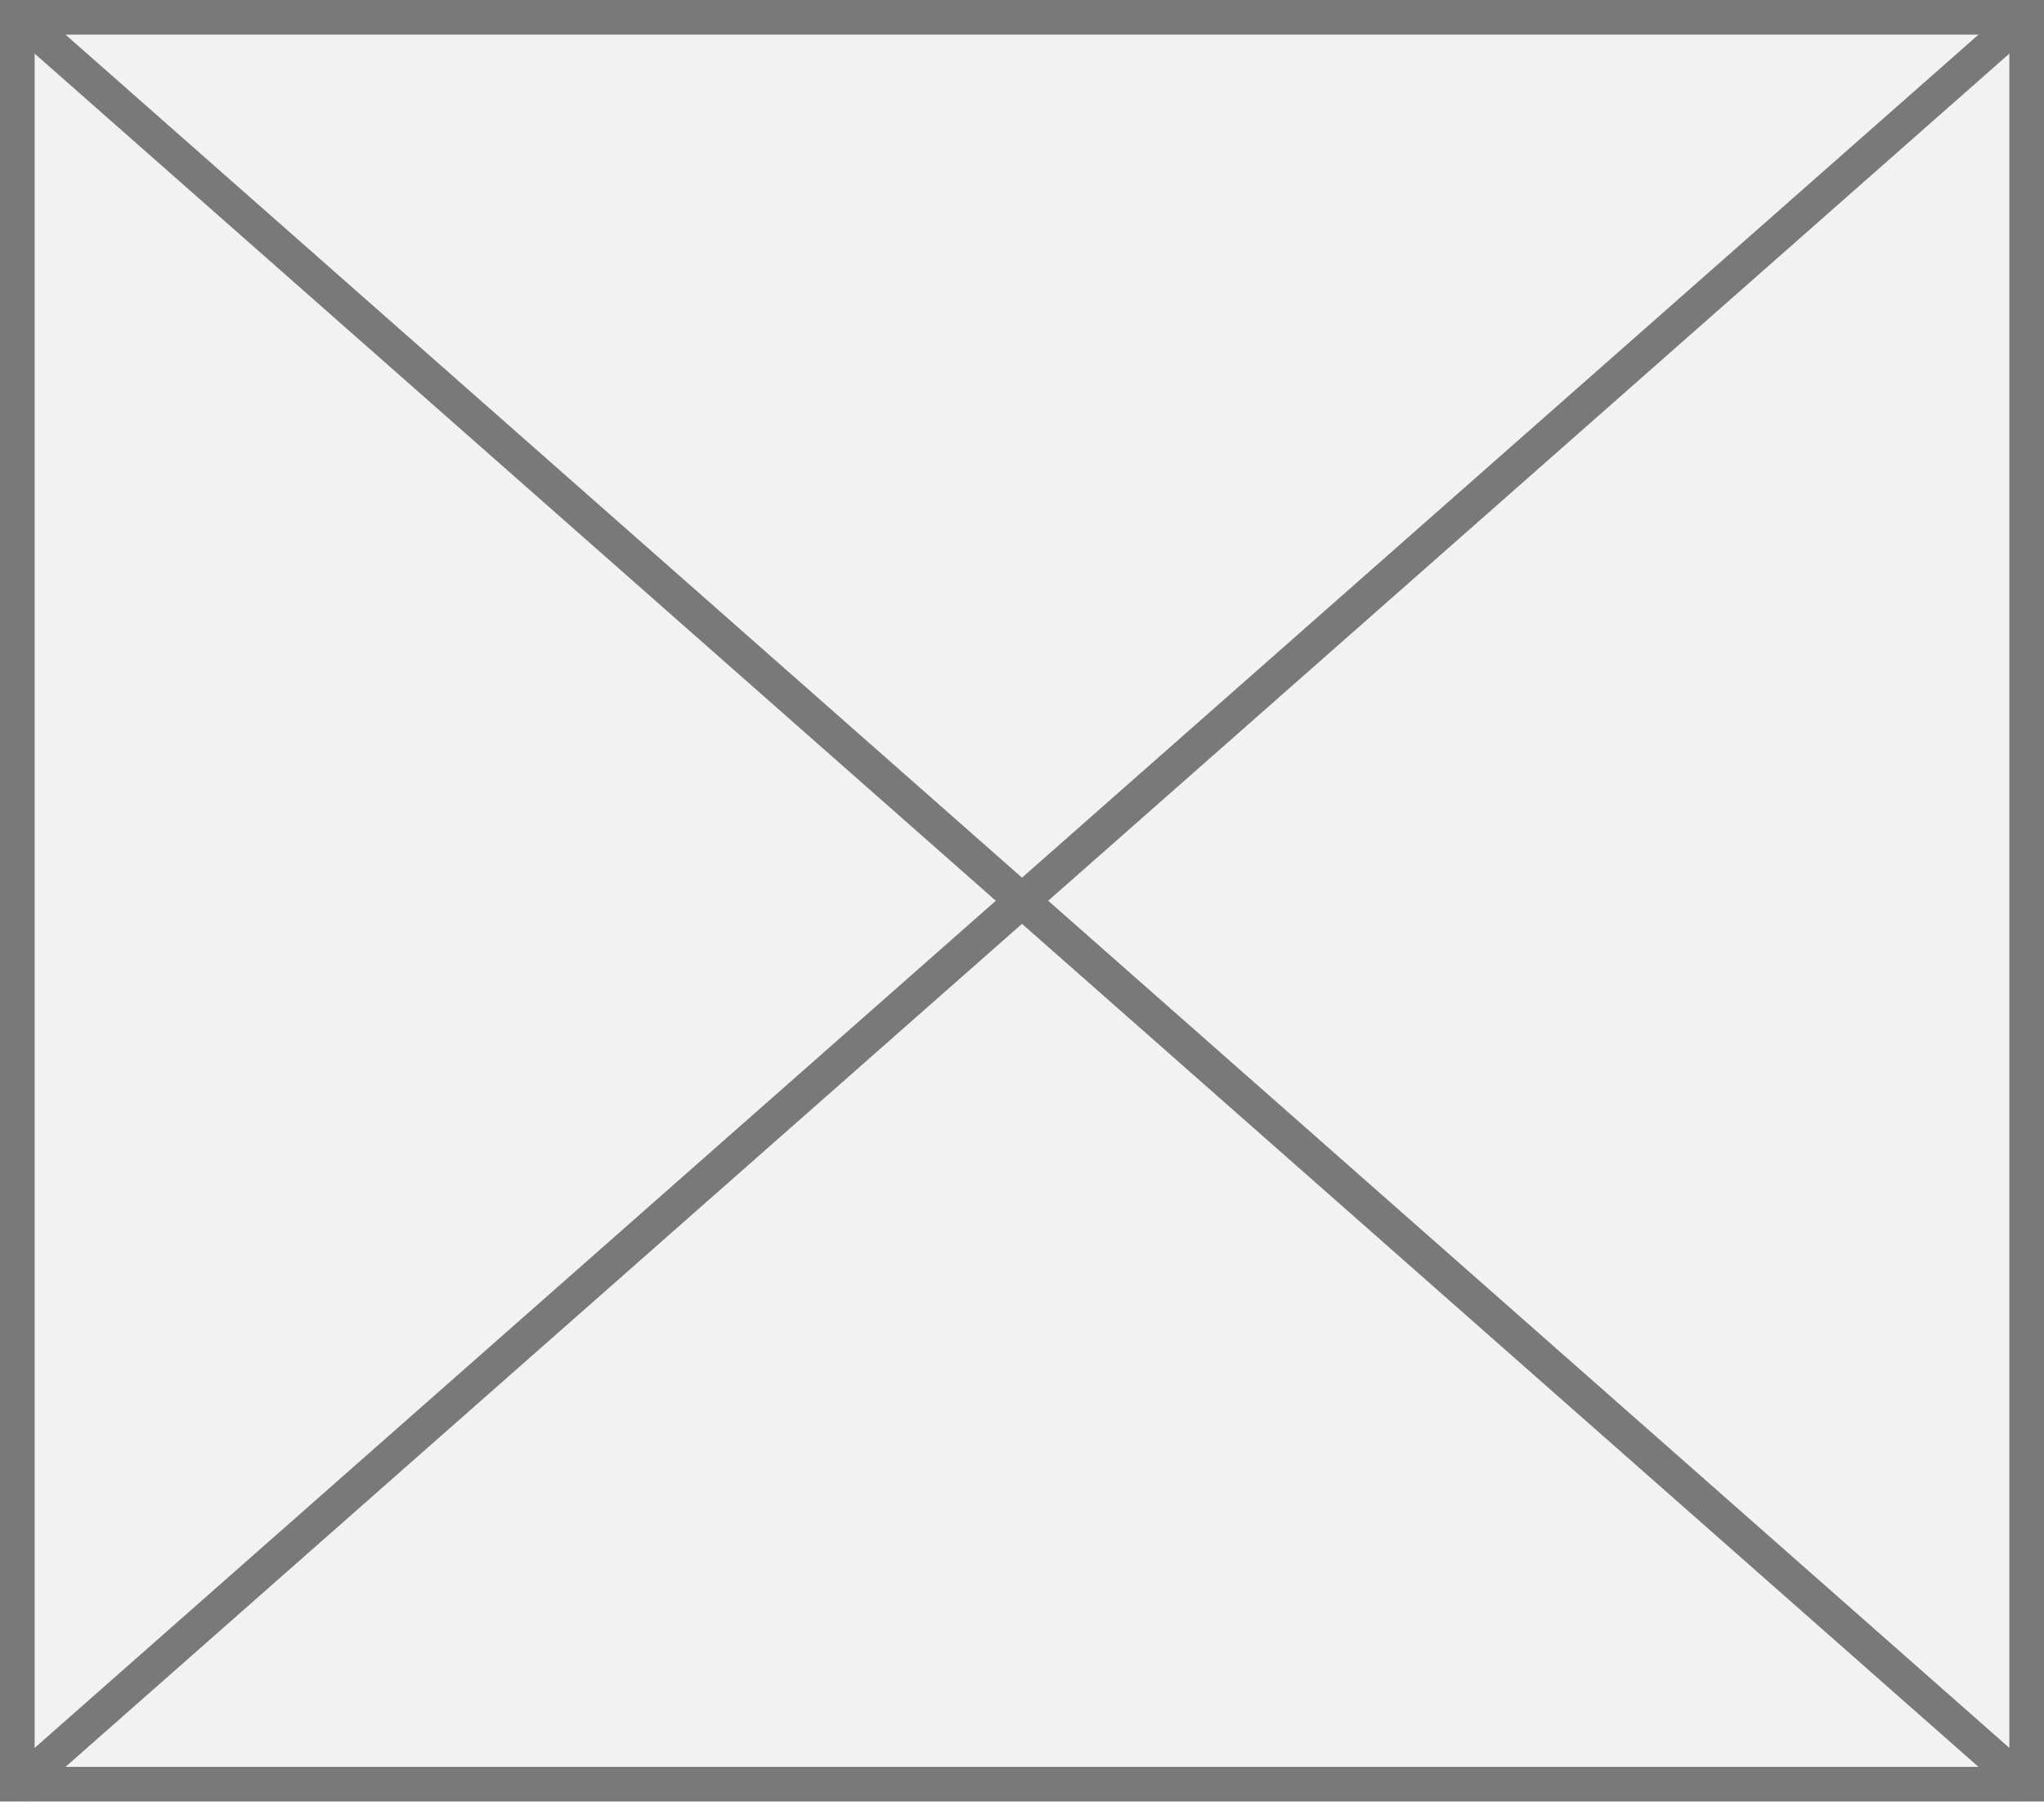
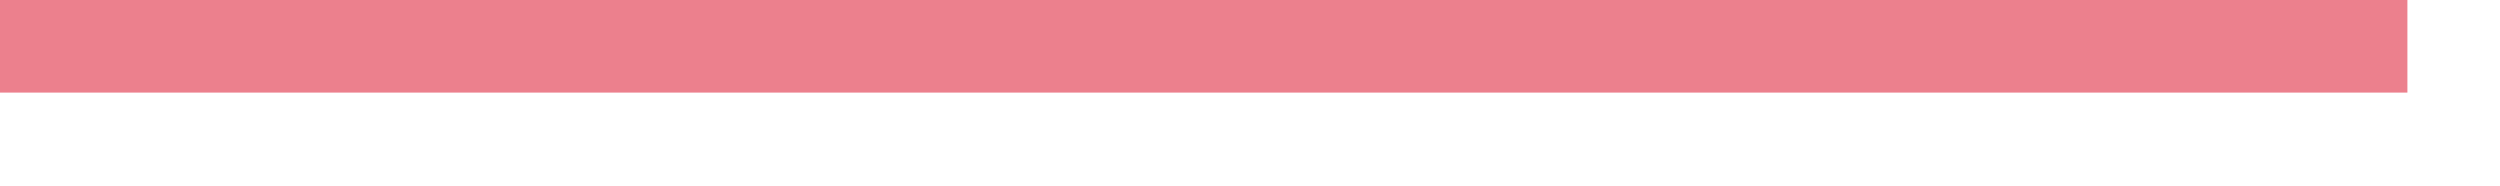
- <svg xmlns="http://www.w3.org/2000/svg" version="1.1" width="59px" height="52px">
-   <g transform="matrix(1 0 0 1 -323 -255 )">
-     <path d="M 323.5 255.5  L 381.5 255.5  L 381.5 306.5  L 323.5 306.5  L 323.5 255.5  Z " fill-rule="nonzero" fill="#f2f2f2" stroke="none" />
-     <path d="M 323.5 255.5  L 381.5 255.5  L 381.5 306.5  L 323.5 306.5  L 323.5 255.5  Z " stroke-width="1" stroke="#797979" fill="none" />
-     <path d="M 323.426 255.375  L 381.574 306.625  M 381.574 255.375  L 323.426 306.625  " stroke-width="1" stroke="#797979" fill="none" />
+ <svg xmlns="http://www.w3.org/2000/svg" version="1.1" width="27px" height="2px">
+   <g transform="matrix(1 0 0 1 -38 -136 )">
+     <path d="M 38 136.5  L 64 136.5  " stroke-width="1" stroke="#ec808d" fill="none" />
  </g>
</svg>
